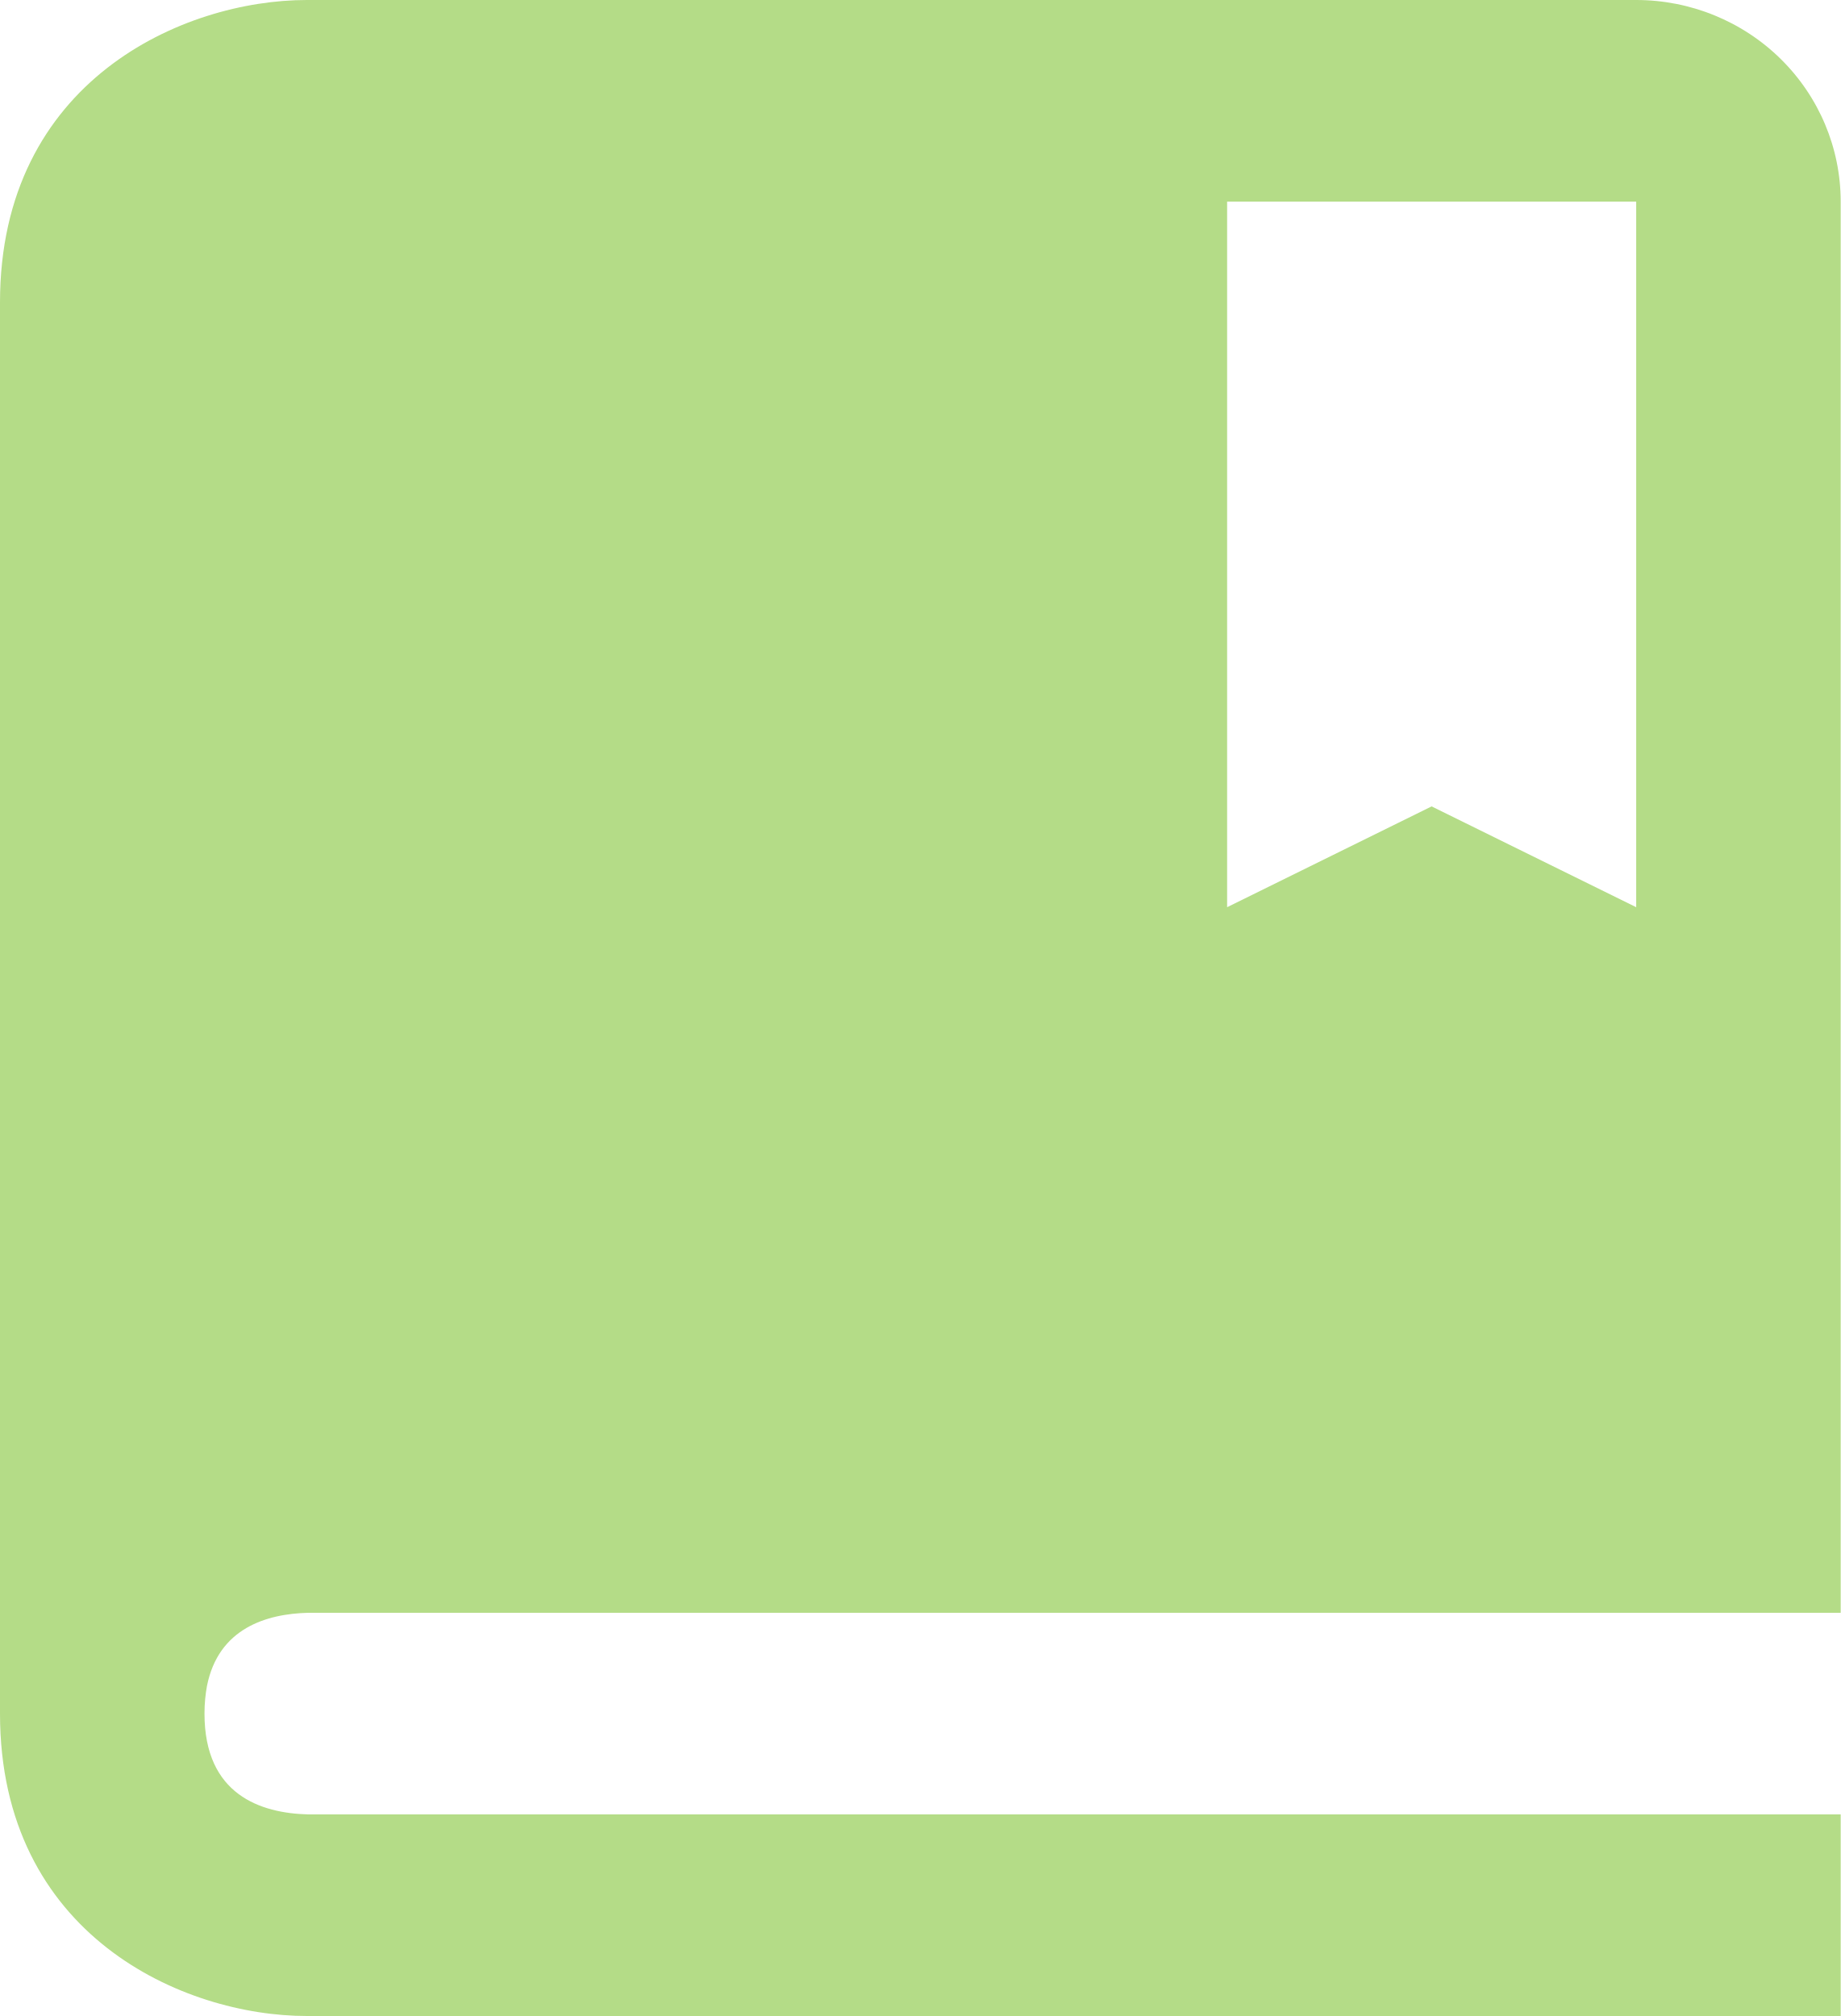
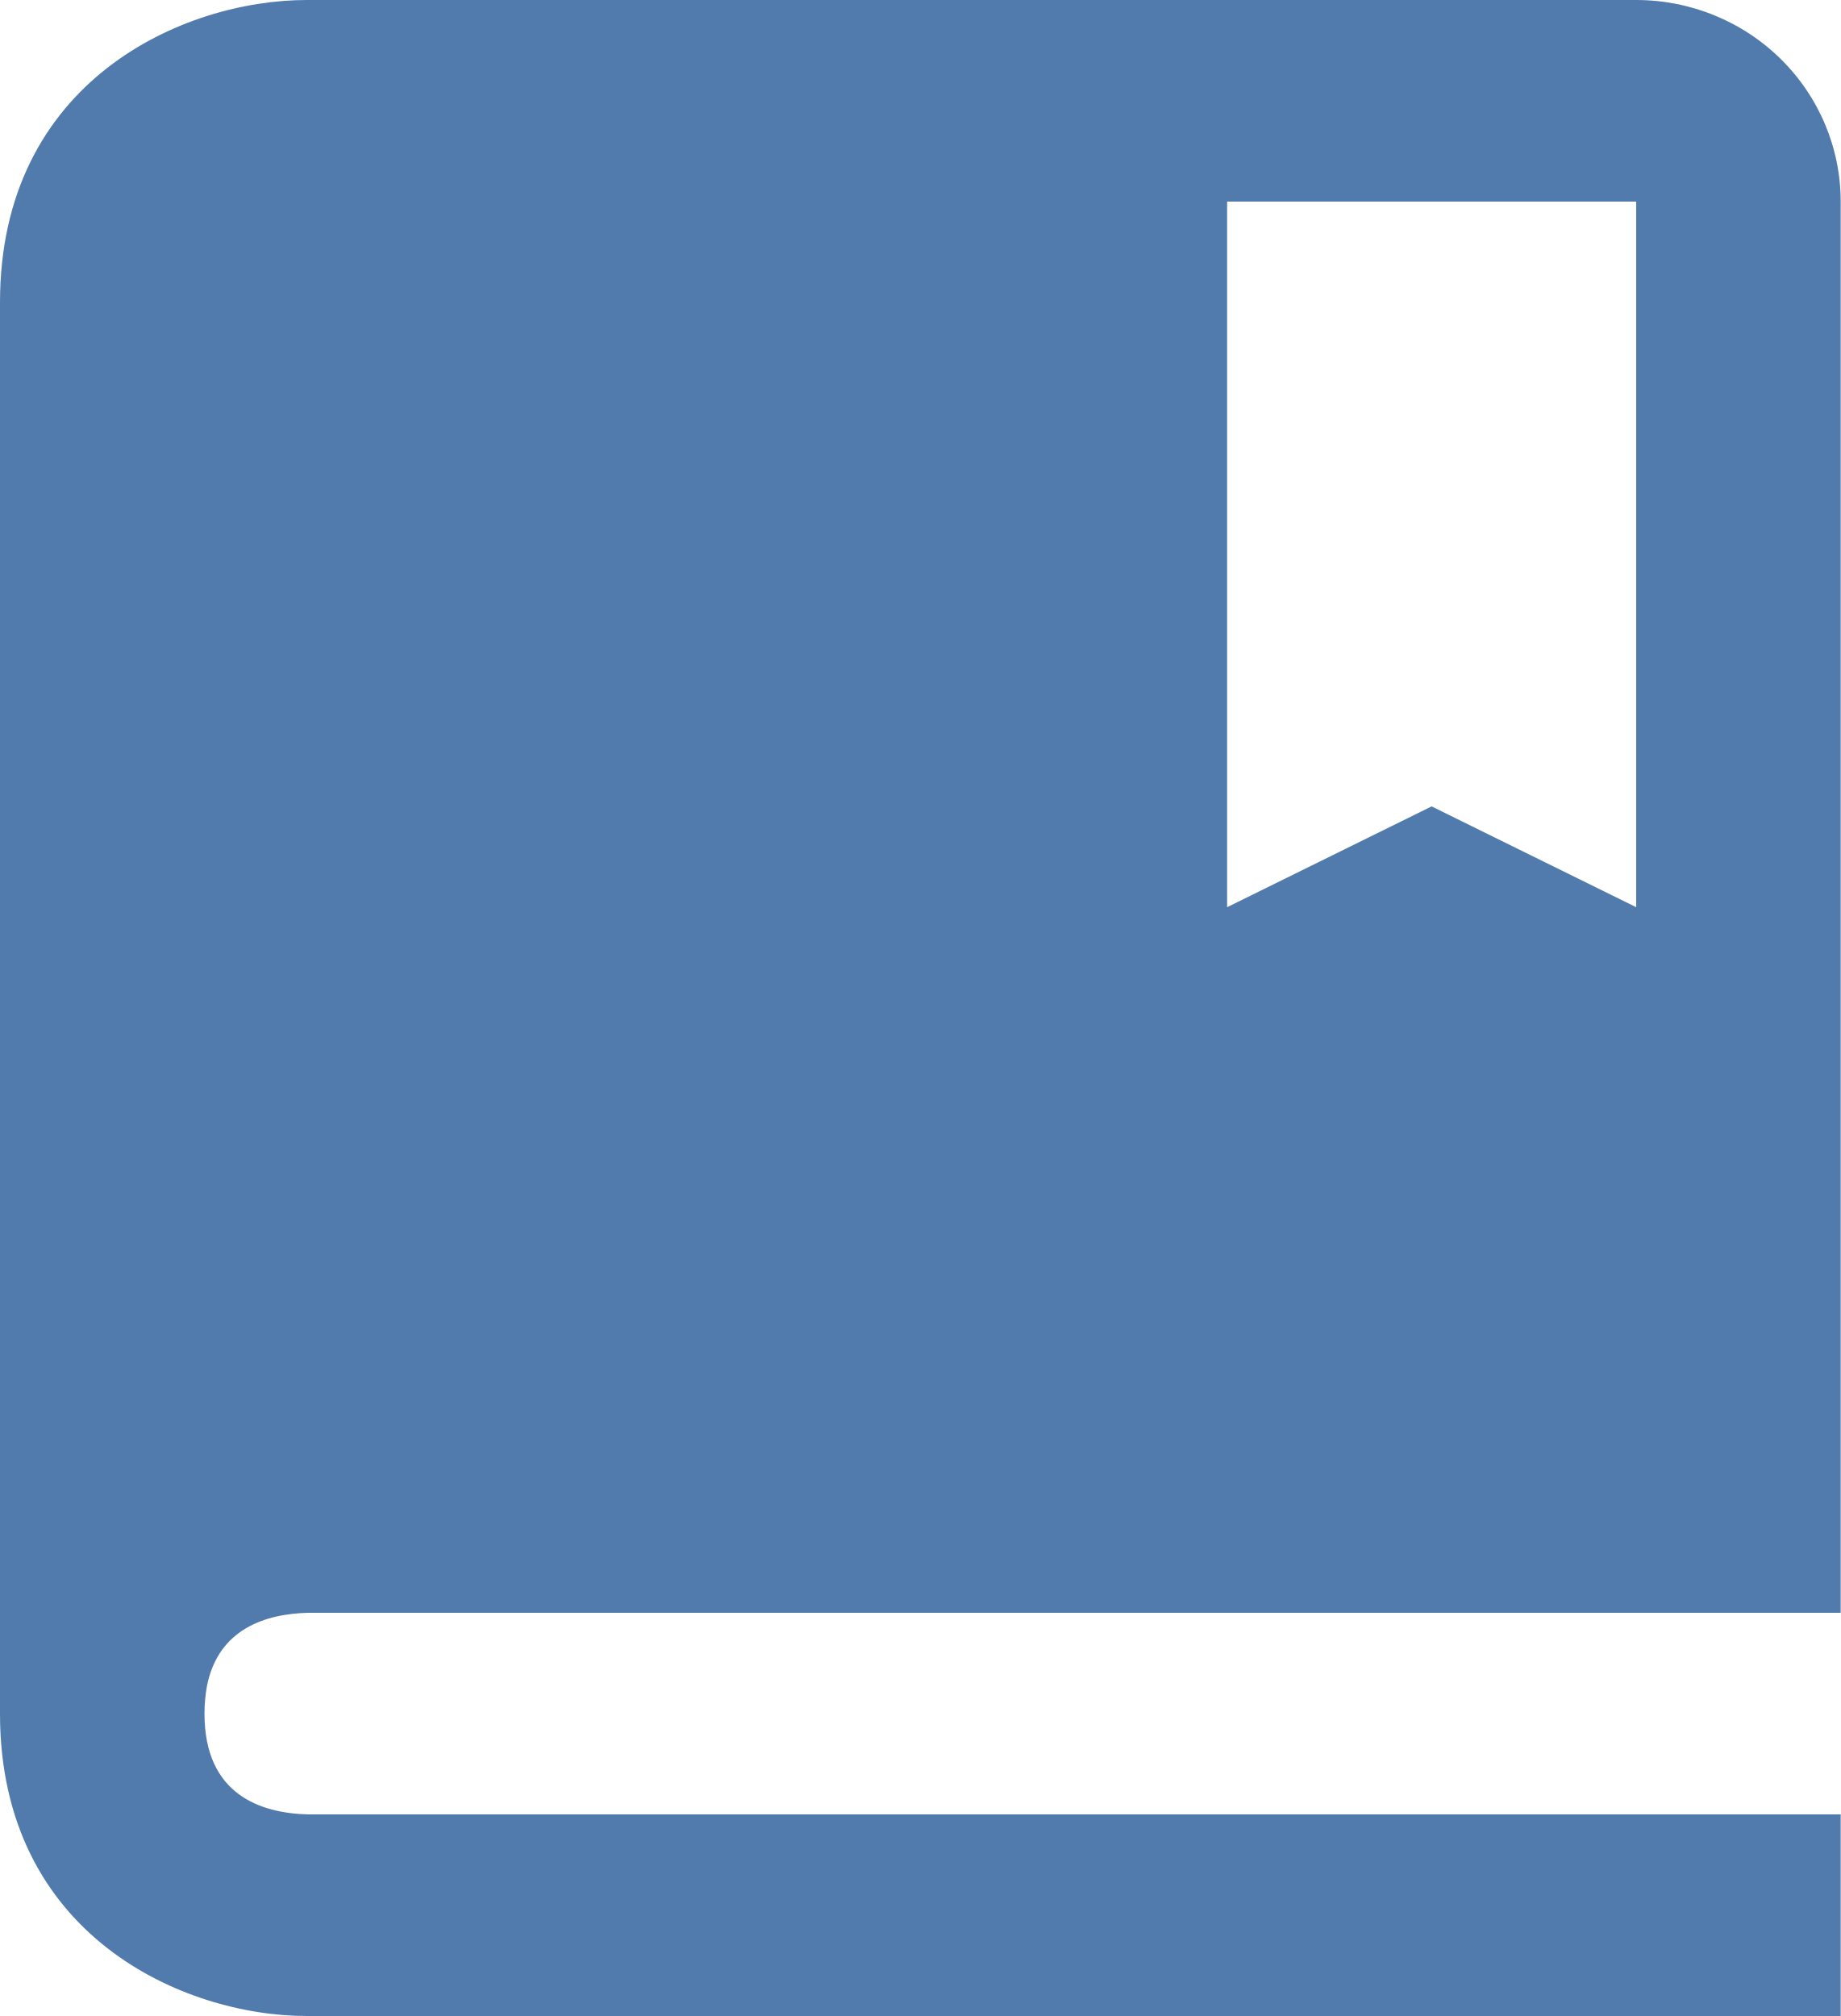
<svg xmlns="http://www.w3.org/2000/svg" width="21" height="23" viewBox="0 0 21 23" fill="none">
-   <path d="M18.667 0H3.5C2.093 0 0 0.919 0 3.45V19.55C0 22.081 2.093 23 3.5 23H21V20.7H3.514C2.975 20.686 2.333 20.477 2.333 19.55C2.333 19.434 2.344 19.33 2.361 19.236C2.492 18.574 3.043 18.412 3.514 18.4H21V2.3C21 1.69 20.754 1.105 20.317 0.674C19.879 0.242 19.285 0 18.667 0ZM18.667 10.35L16.333 9.2L14 10.35V2.3H18.667V10.35Z" fill="#B4DC87" />
+   <path d="M18.667 0H3.5C2.093 0 0 0.919 0 3.45V19.55C0 22.081 2.093 23 3.5 23H21V20.7H3.514C2.975 20.686 2.333 20.477 2.333 19.55C2.333 19.434 2.344 19.33 2.361 19.236C2.492 18.574 3.043 18.412 3.514 18.4H21V2.3C21 1.69 20.754 1.105 20.317 0.674C19.879 0.242 19.285 0 18.667 0ZM18.667 10.35L16.333 9.2L14 10.35V2.3H18.667V10.35Z" fill="#517BAD" />
</svg>
